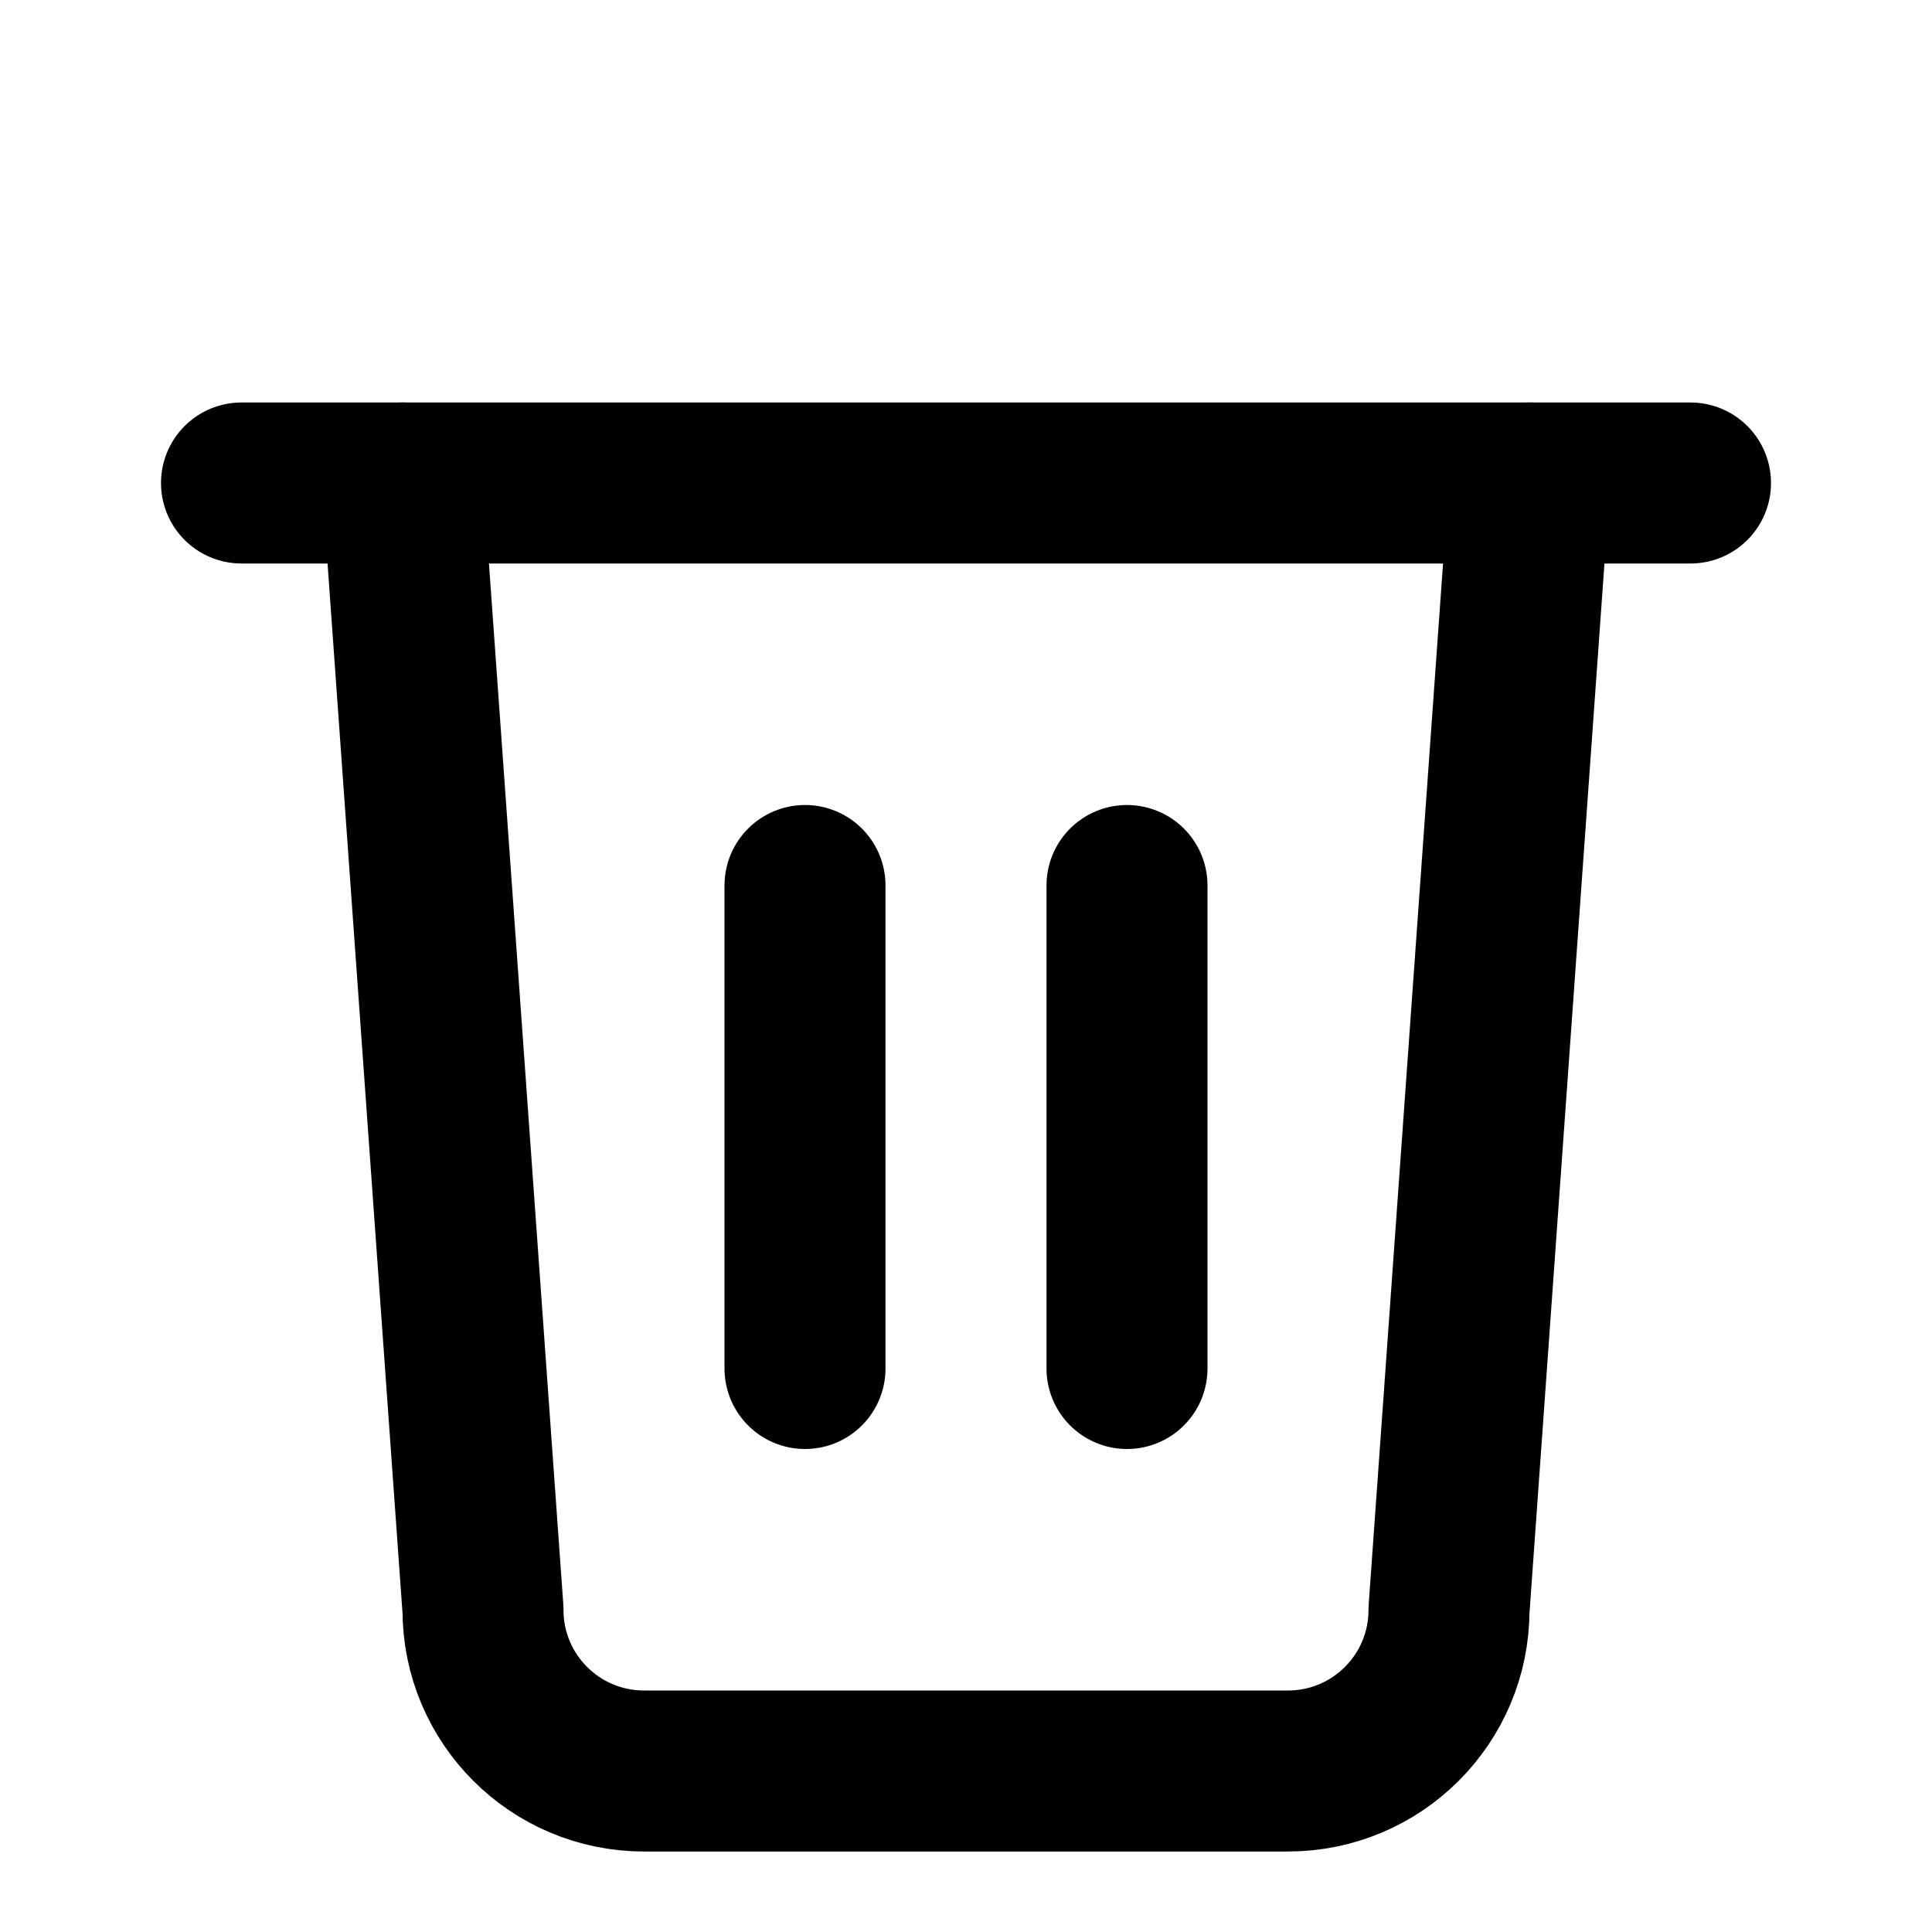
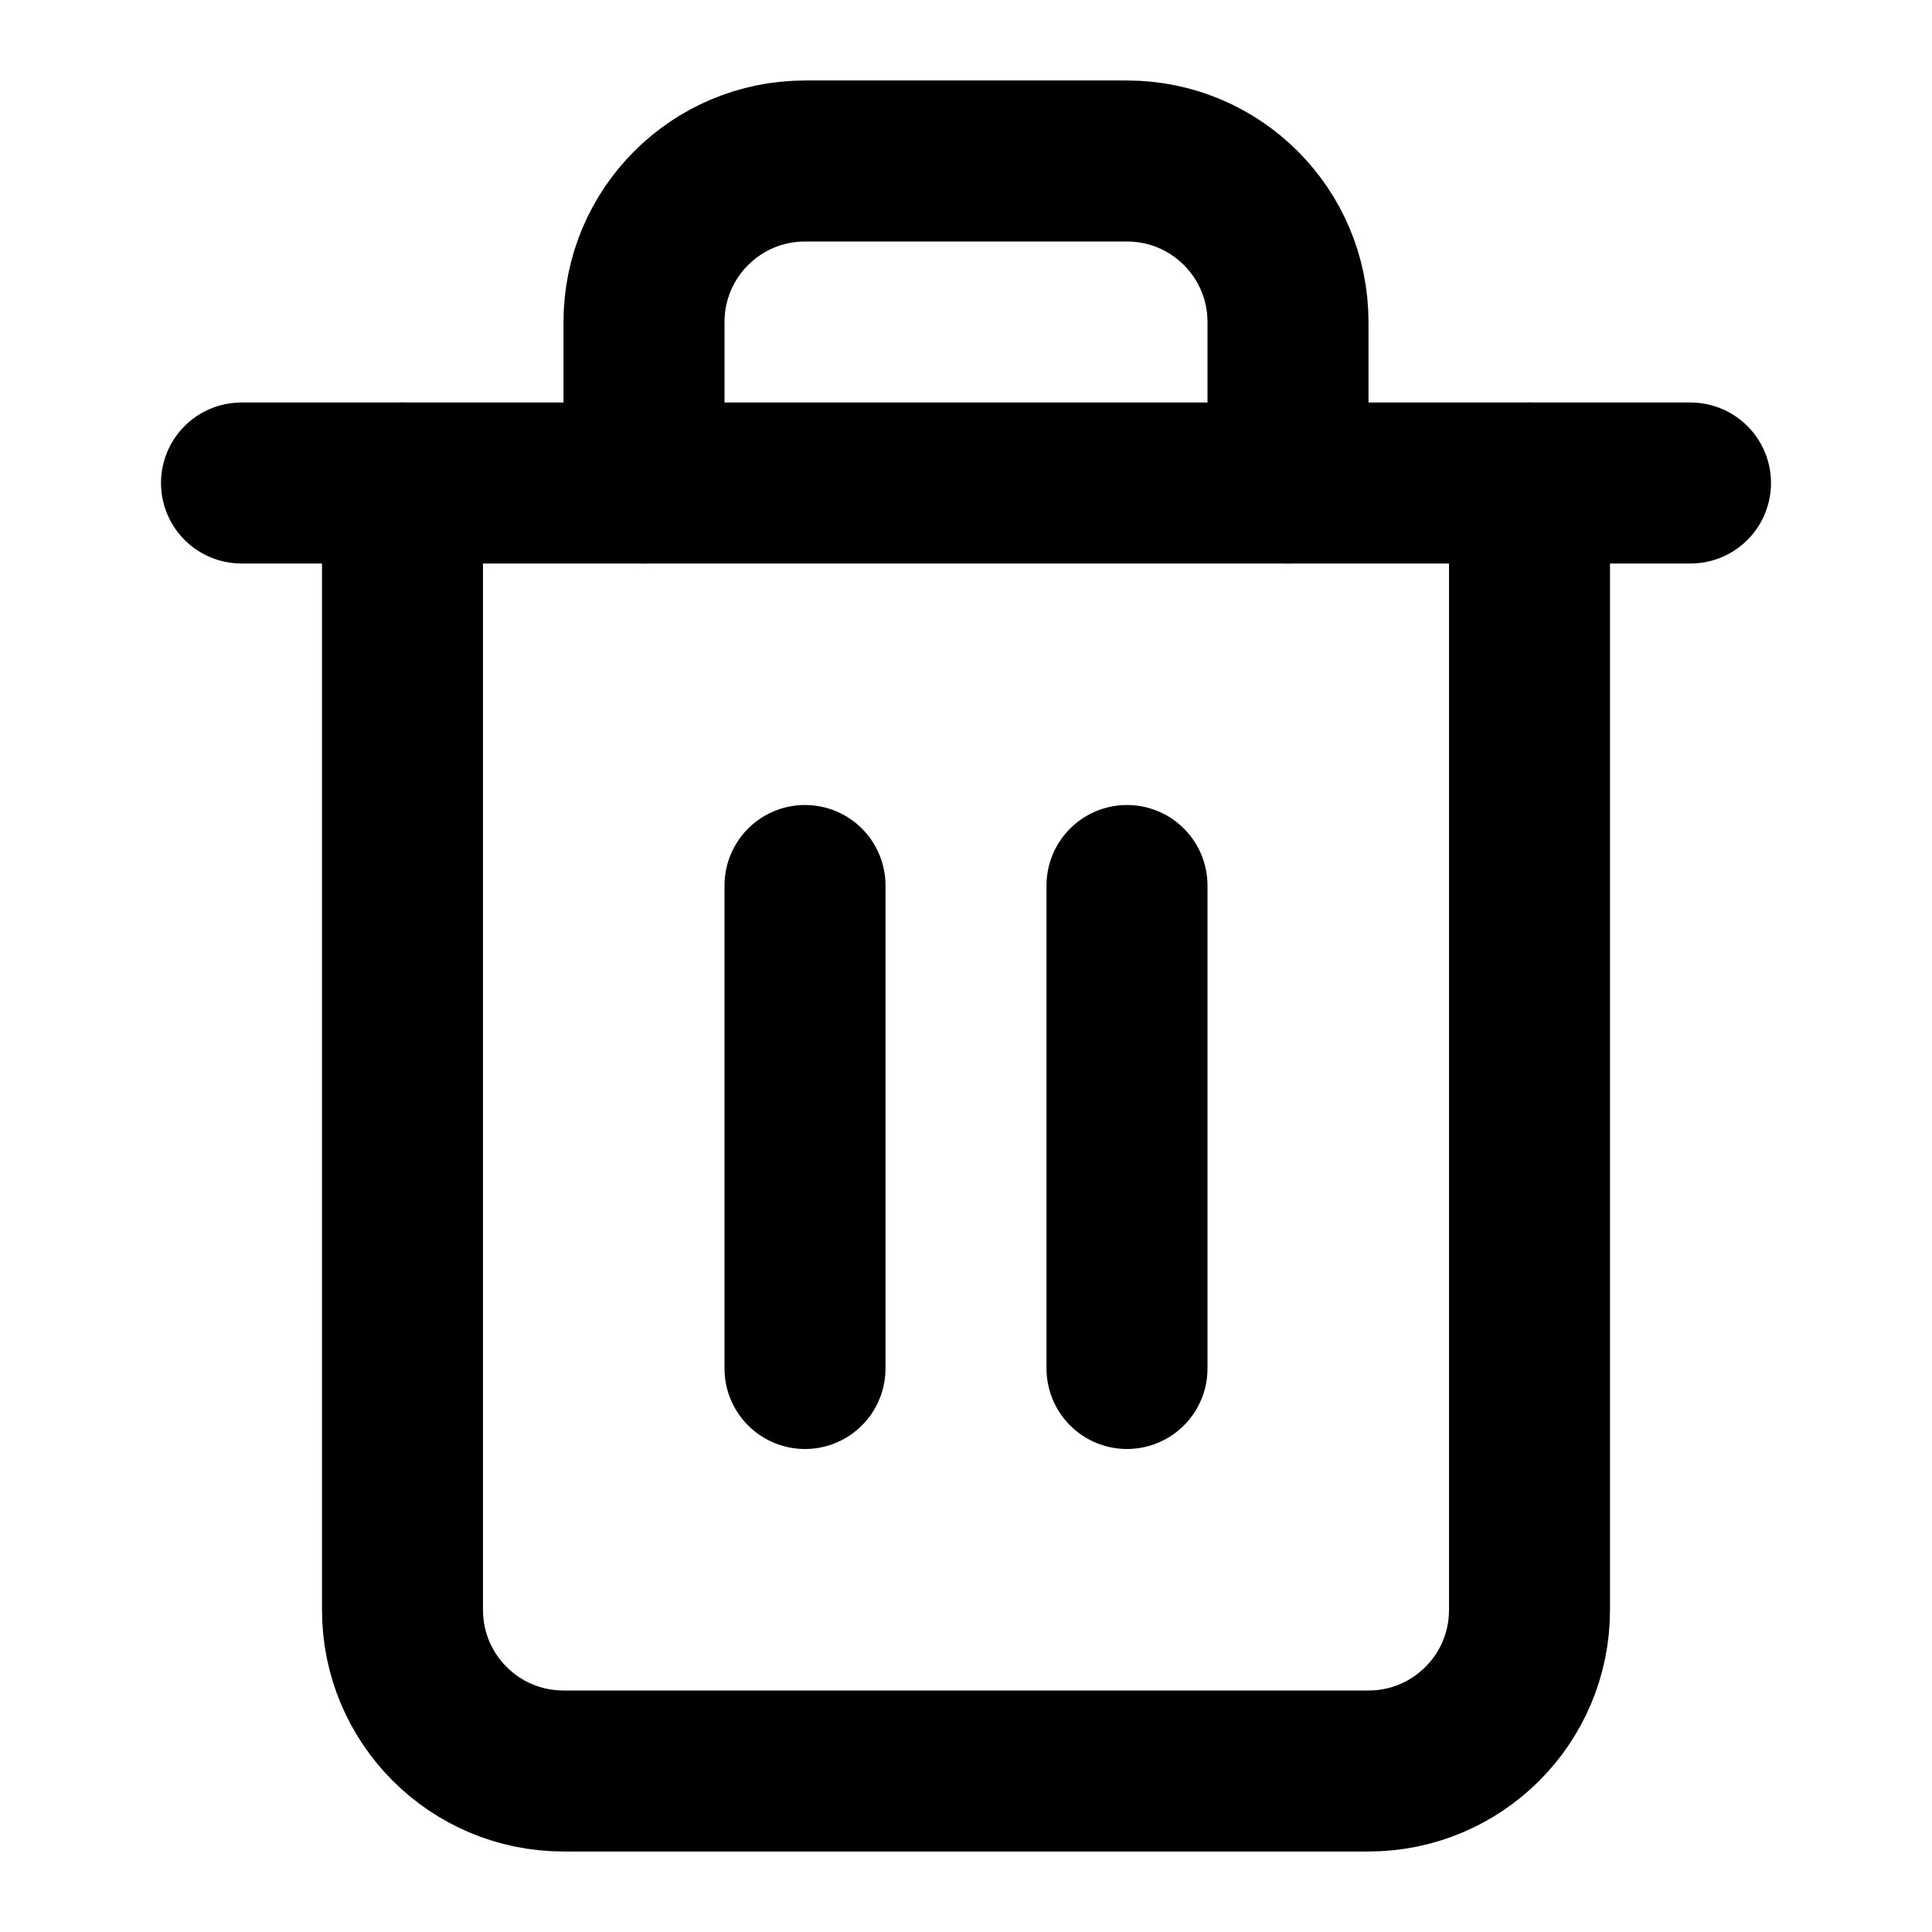
<svg xmlns="http://www.w3.org/2000/svg" viewBox="0 0 24 24" fill="none" stroke="currentColor" stroke-width="2" stroke-linecap="round" stroke-linejoin="round">
  <path d="M3 6h18" />
-   <path d="M19 6l-1 14a2 2 0 0 1-2 2H8a2 2 0 0 1-2 -2L5 6" />
-   <path d="M10 11v6" />
-   <path d="M14 11v6" />
+   <path d="M19 6v14a2 2 0 0 1-2 2H7a2 2 0 0 1-2-2V6" />
+   <path d="M8 6V4a2 2 0 0 1 2-2h4a2 2 0 0 1 2 2v2" />
+   <path d="M10 11v6M14 11v6" />
</svg>
